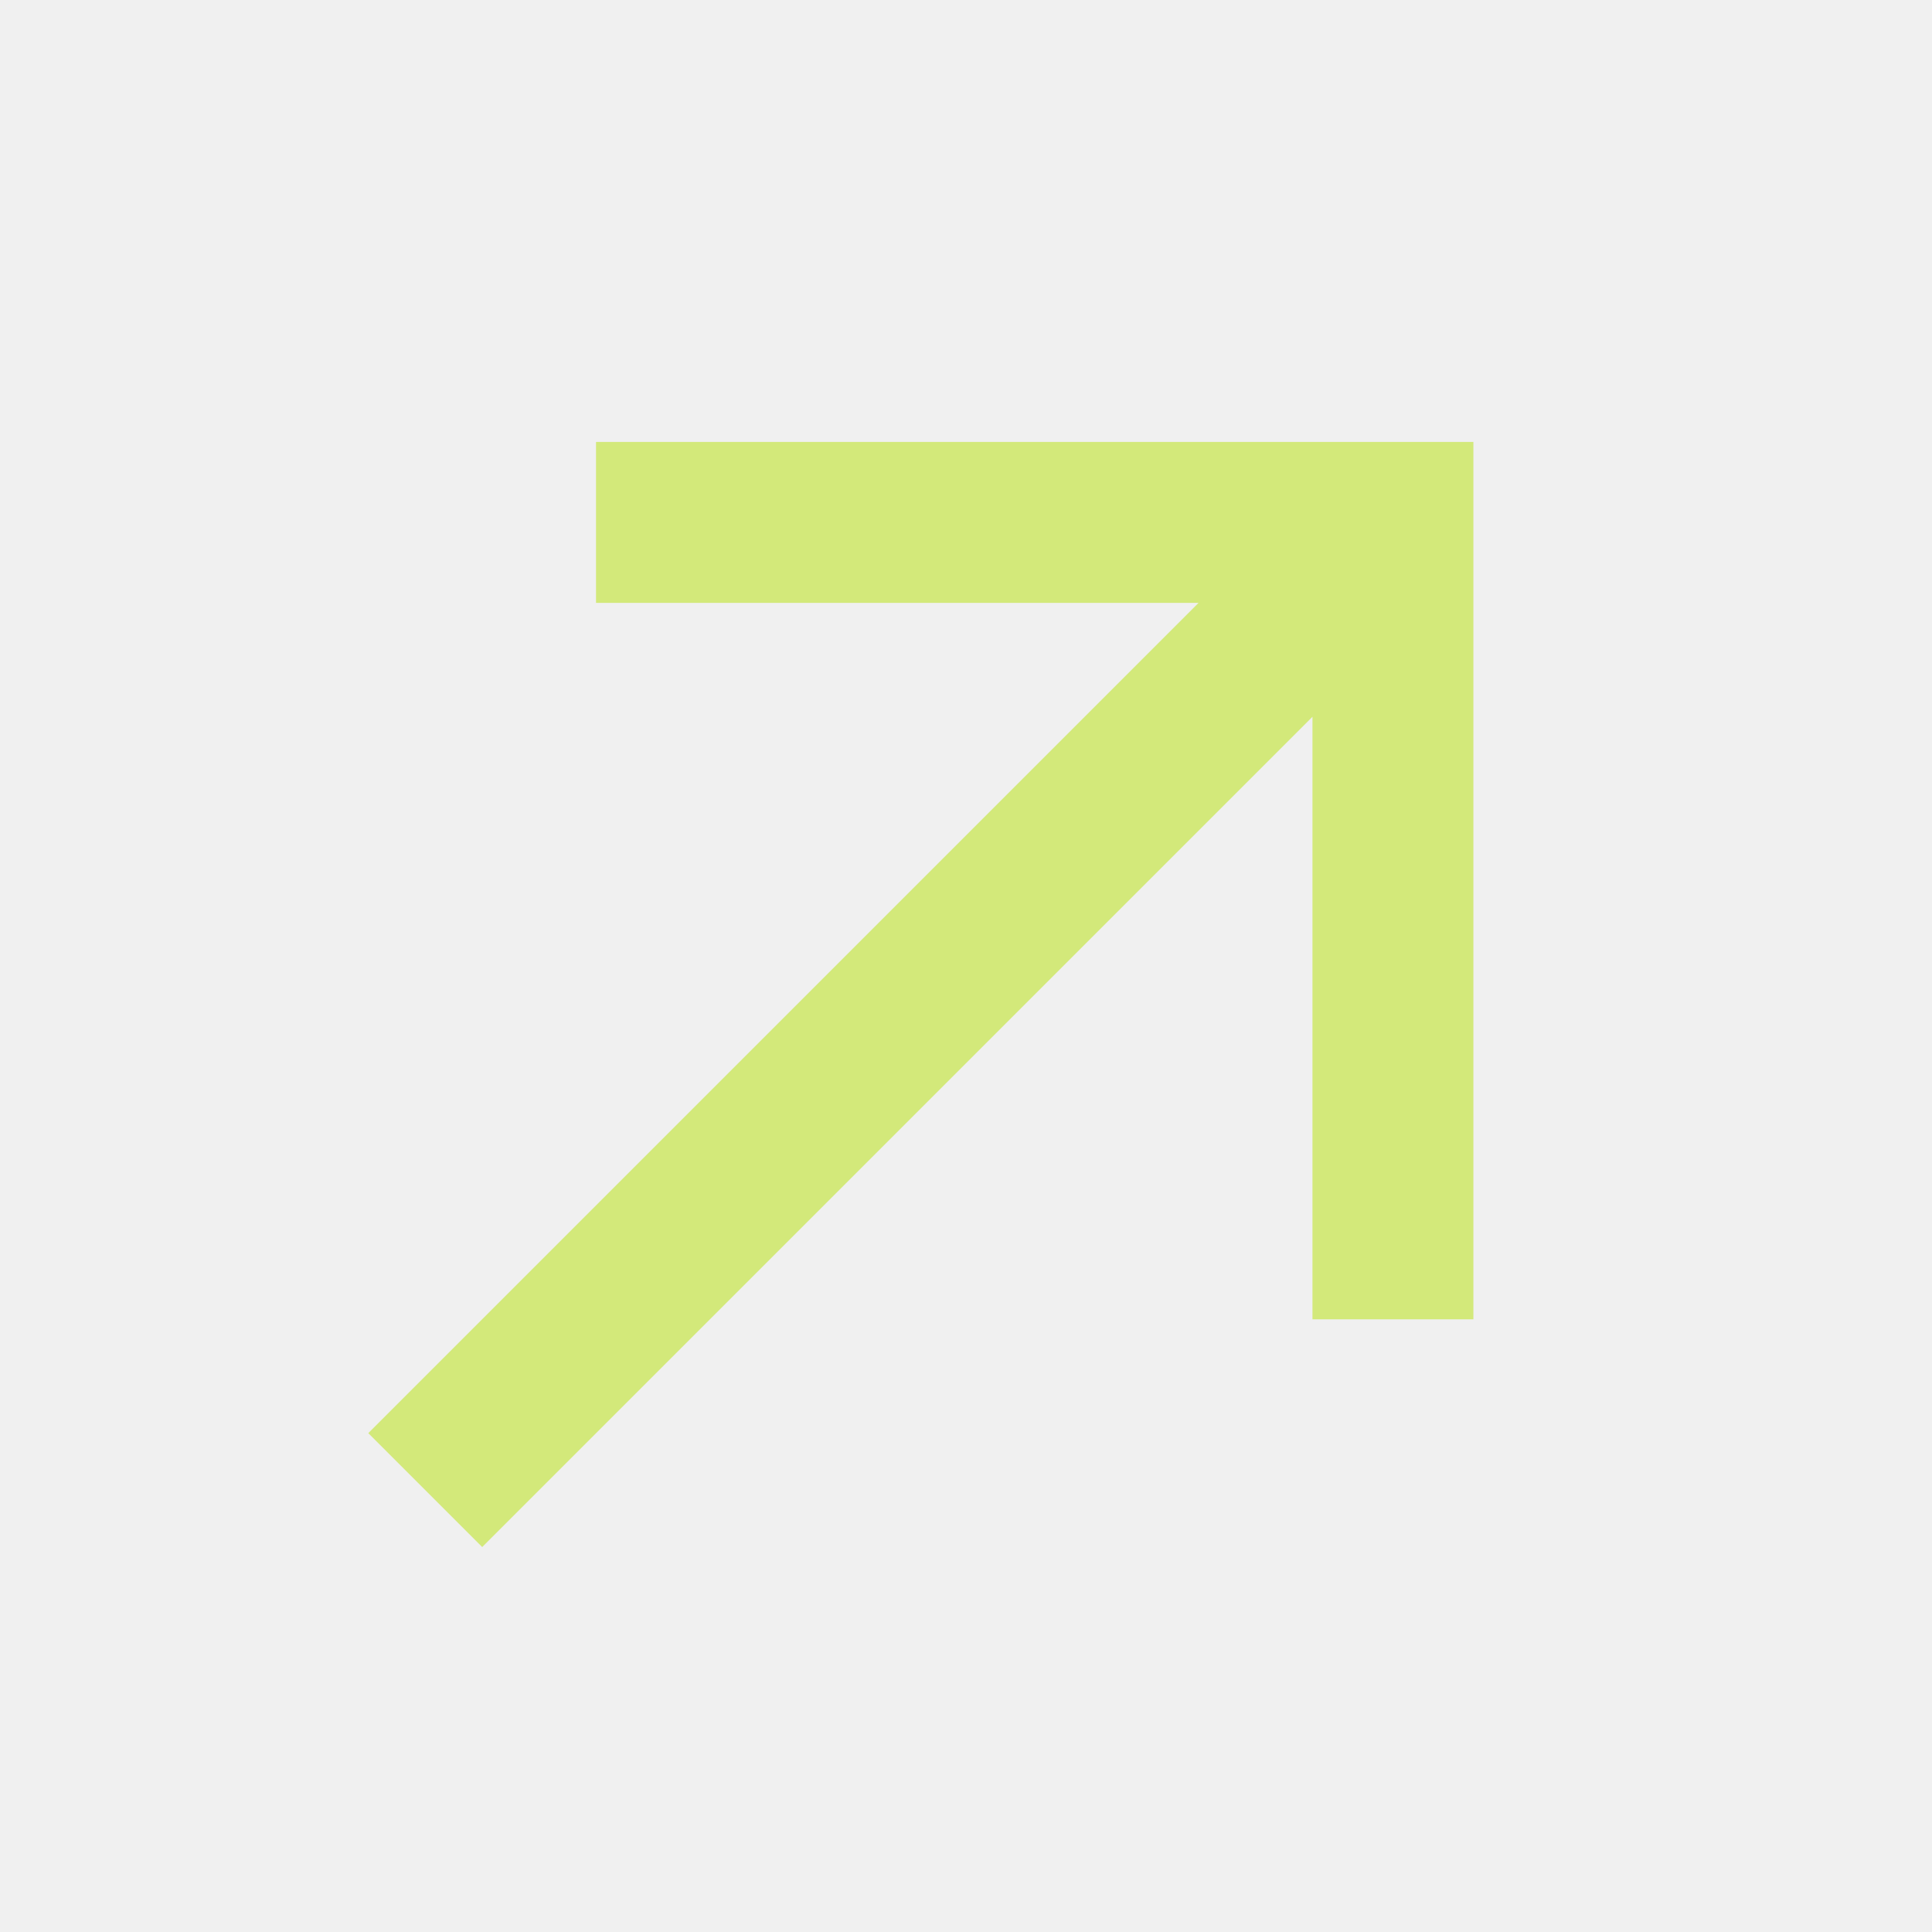
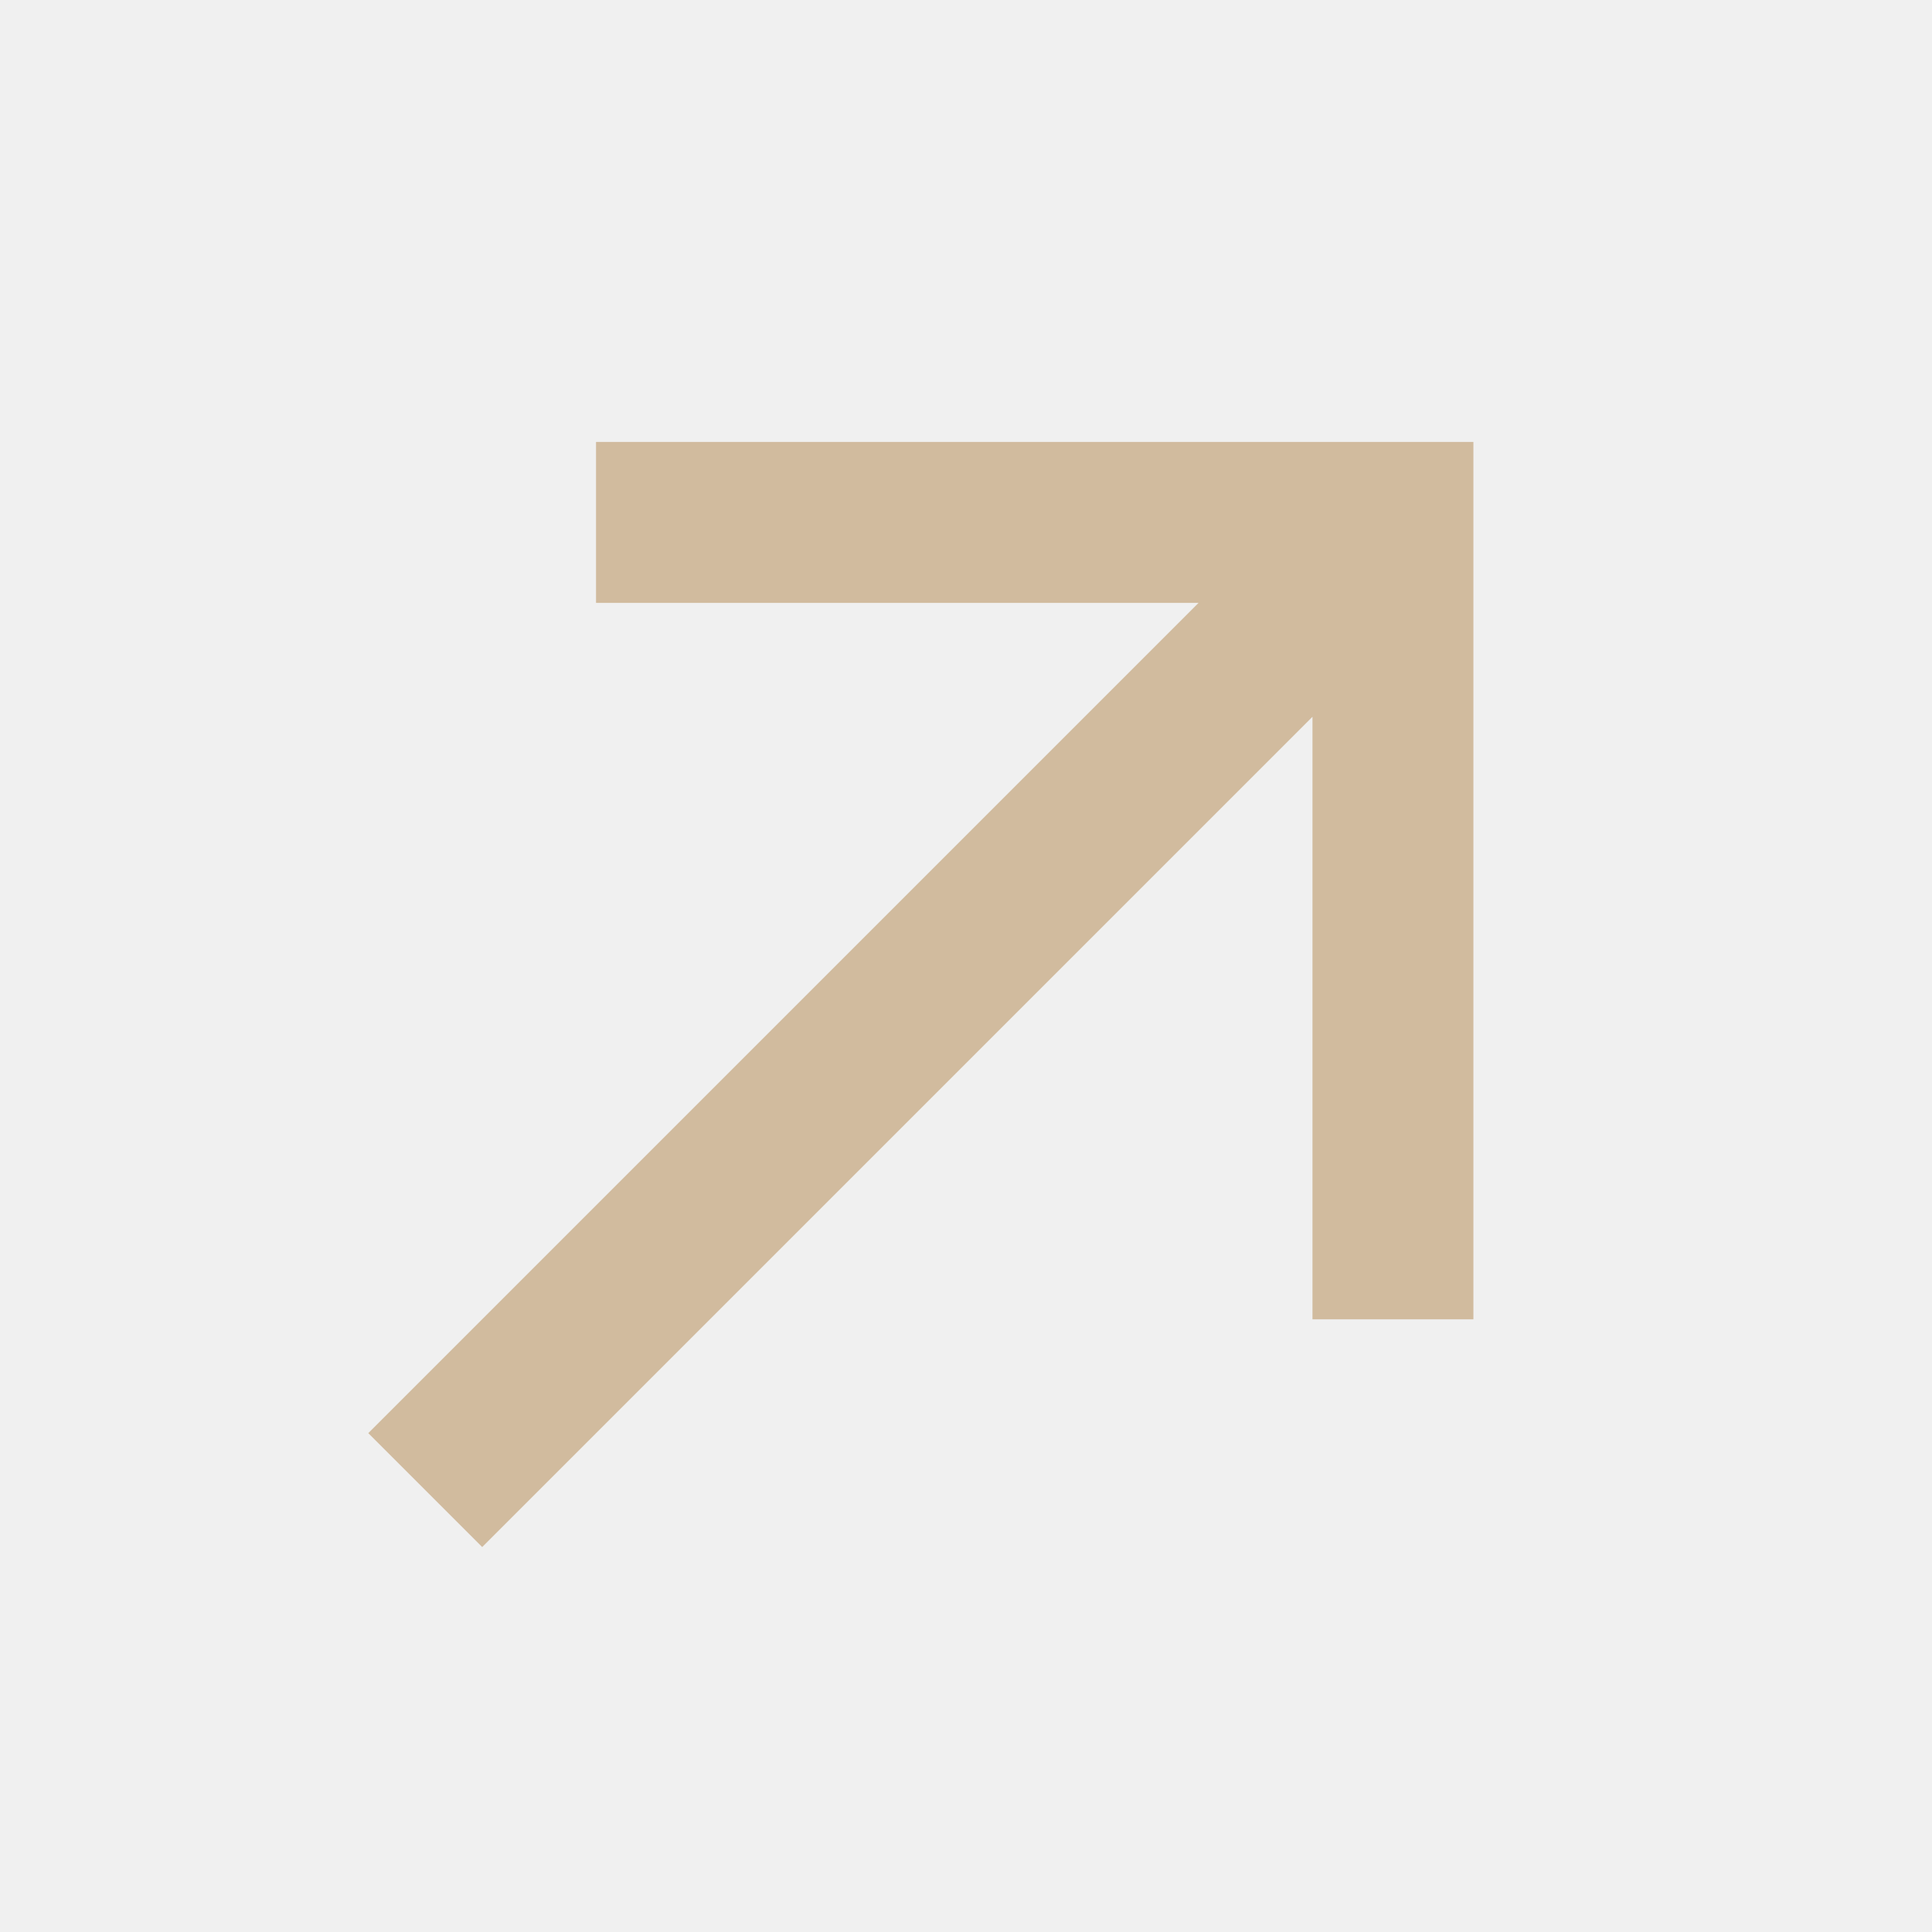
<svg xmlns="http://www.w3.org/2000/svg" width="24" height="24" viewBox="0 0 24 24" fill="none">
  <g clip-path="url(#clip0_7_108)">
-     <path d="M5.99 19.218L16.304 8.904V16.389L18.303 16.389L18.303 5.49L7.404 5.49L7.404 7.489L14.889 7.489L4.575 17.803L5.99 19.218Z" fill="#D3E97A" />
+     <path d="M5.99 19.218L16.304 8.904V16.389L18.303 16.389L18.303 5.49L7.404 5.49L7.404 7.489L14.889 7.489L4.575 17.803L5.99 19.218Z" fill="#D1BB9E" />
  </g>
  <defs>
    <clipPath id="clip0_7_108">
-       <rect width="24" height="24" fill="white" />
+       <rect width="24" height="24" fill="#D1BB9E" />
    </clipPath>
  </defs>
</svg>
